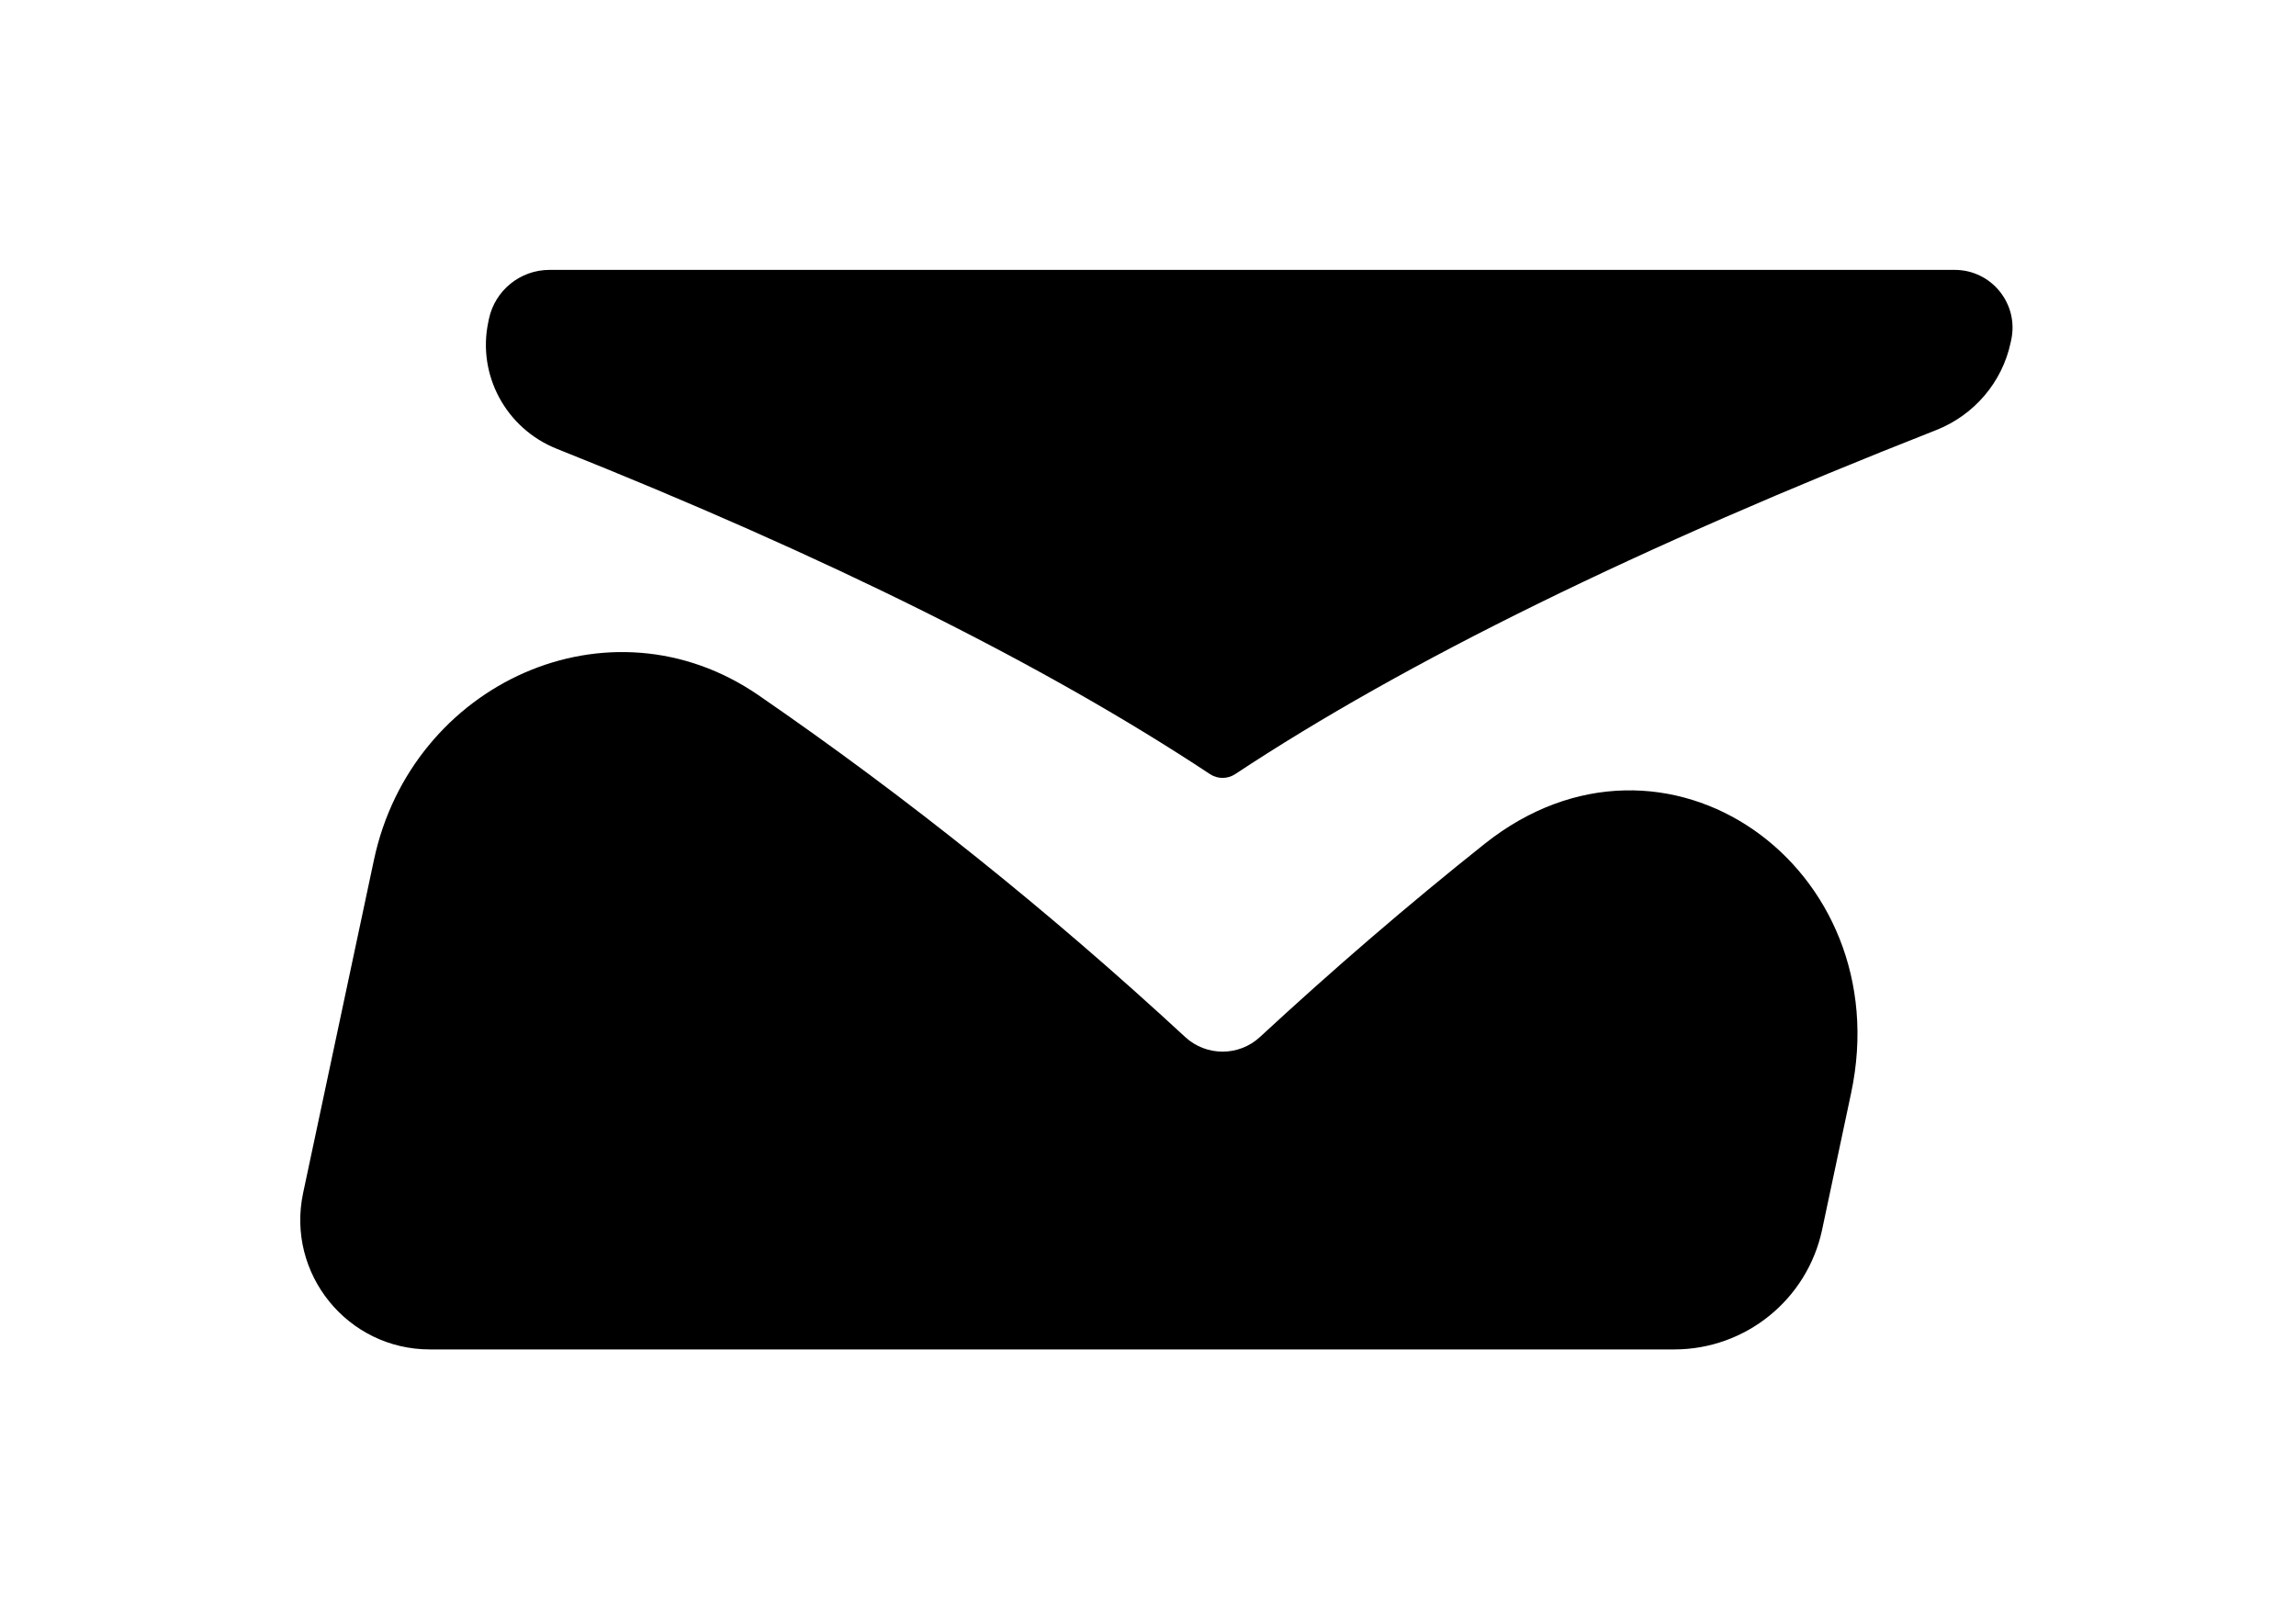
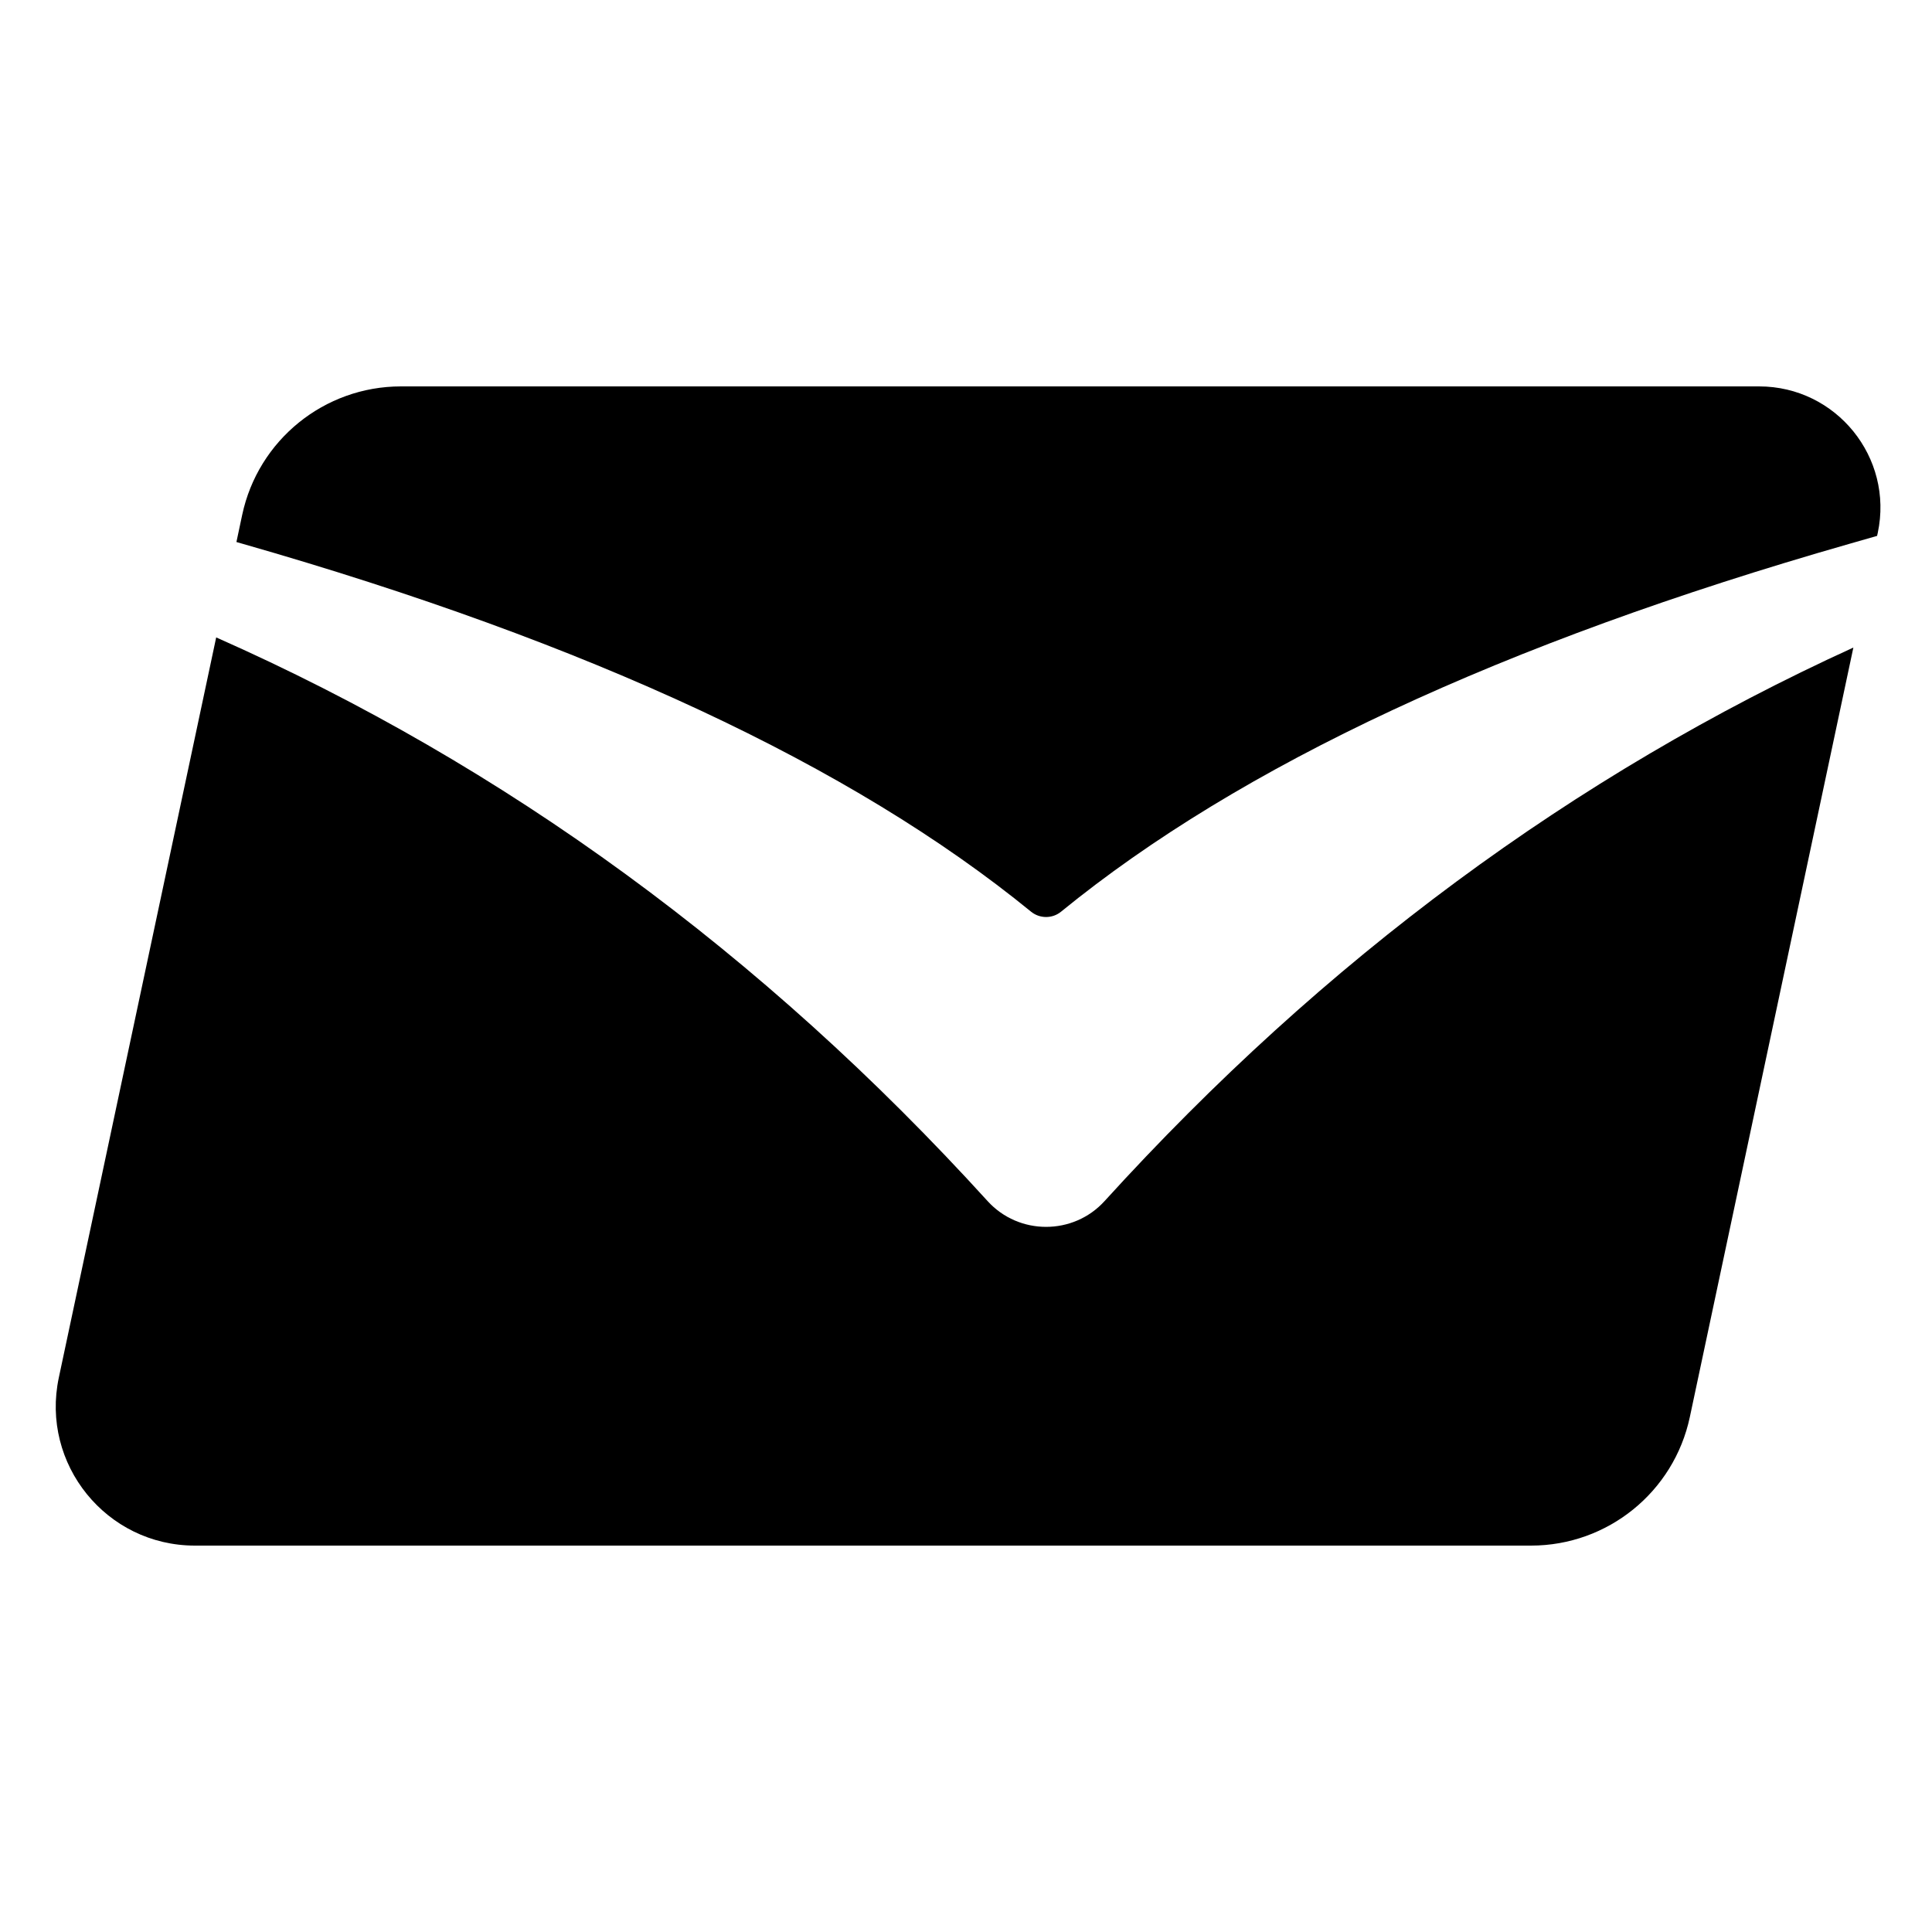
- <svg xmlns="http://www.w3.org/2000/svg" width="510.42" height="360" viewBox="0 0 51.04 36" role="img" aria-label="SuperSparrow">
-   <path transform="translate(5.52 -2)" fill="currentColor" d="M11.341 17.456 C14.641 19.726 17.802 22.259 20.827 25.055 C21.296 25.488 22.02 25.488 22.488 25.055 C24.128 23.538 25.792 22.106 27.481 20.762 C31.498 17.564 36.699 21.278 35.631 26.3 L34.986 29.339 C34.656 30.89 33.285 32 31.699 32 L4.035 32 C2.204 32 0.837 30.313 1.218 28.521 L2.792 21.118 C3.628 17.183 8.027 15.176 11.341 17.456 Z" />
-   <path transform="translate(5.52 -2)" fill="currentColor" d="M6.695 8 L37.934 8 C38.751 8 39.361 8.753 39.191 9.552 L39.178 9.613 C38.99 10.501 38.363 11.231 37.518 11.563 C30.923 14.154 25.729 16.703 21.938 19.21 C21.768 19.322 21.548 19.322 21.378 19.21 C17.725 16.792 12.884 14.381 6.856 11.977 C5.731 11.529 5.083 10.339 5.335 9.155 L5.348 9.091 C5.483 8.455 6.045 8 6.695 8 Z" />
+ <svg xmlns="http://www.w3.org/2000/svg" width="20" height="20" viewBox="0 0 40 40" role="img" aria-label="SuperSparrow">
+   <path fill="currentColor" d="M4.476 13.197 C10.458 15.844 15.781 19.734 20.447 24.867 C21.094 25.579 22.222 25.579 22.869 24.867 C27.412 19.869 32.58 16.049 38.372 13.407 L34.986 29.339 C34.656 30.89 33.285 32 31.699 32 L4.035 32 C2.204 32 0.837 30.313 1.218 28.521 L4.476 13.197 Z" />
+   <path fill="currentColor" d="M8.301 8 L36.42 8 C38.017 8 39.209 9.471 38.877 11.033 L38.863 11.095 L38.291 11.259 C31.113 13.312 25.673 15.851 21.97 18.874 C21.789 19.023 21.527 19.023 21.345 18.874 C17.643 15.851 12.203 13.312 5.024 11.259 L4.895 11.222 L5.014 10.661 C5.344 9.11 6.715 8 8.301 8 Z" />
</svg>
